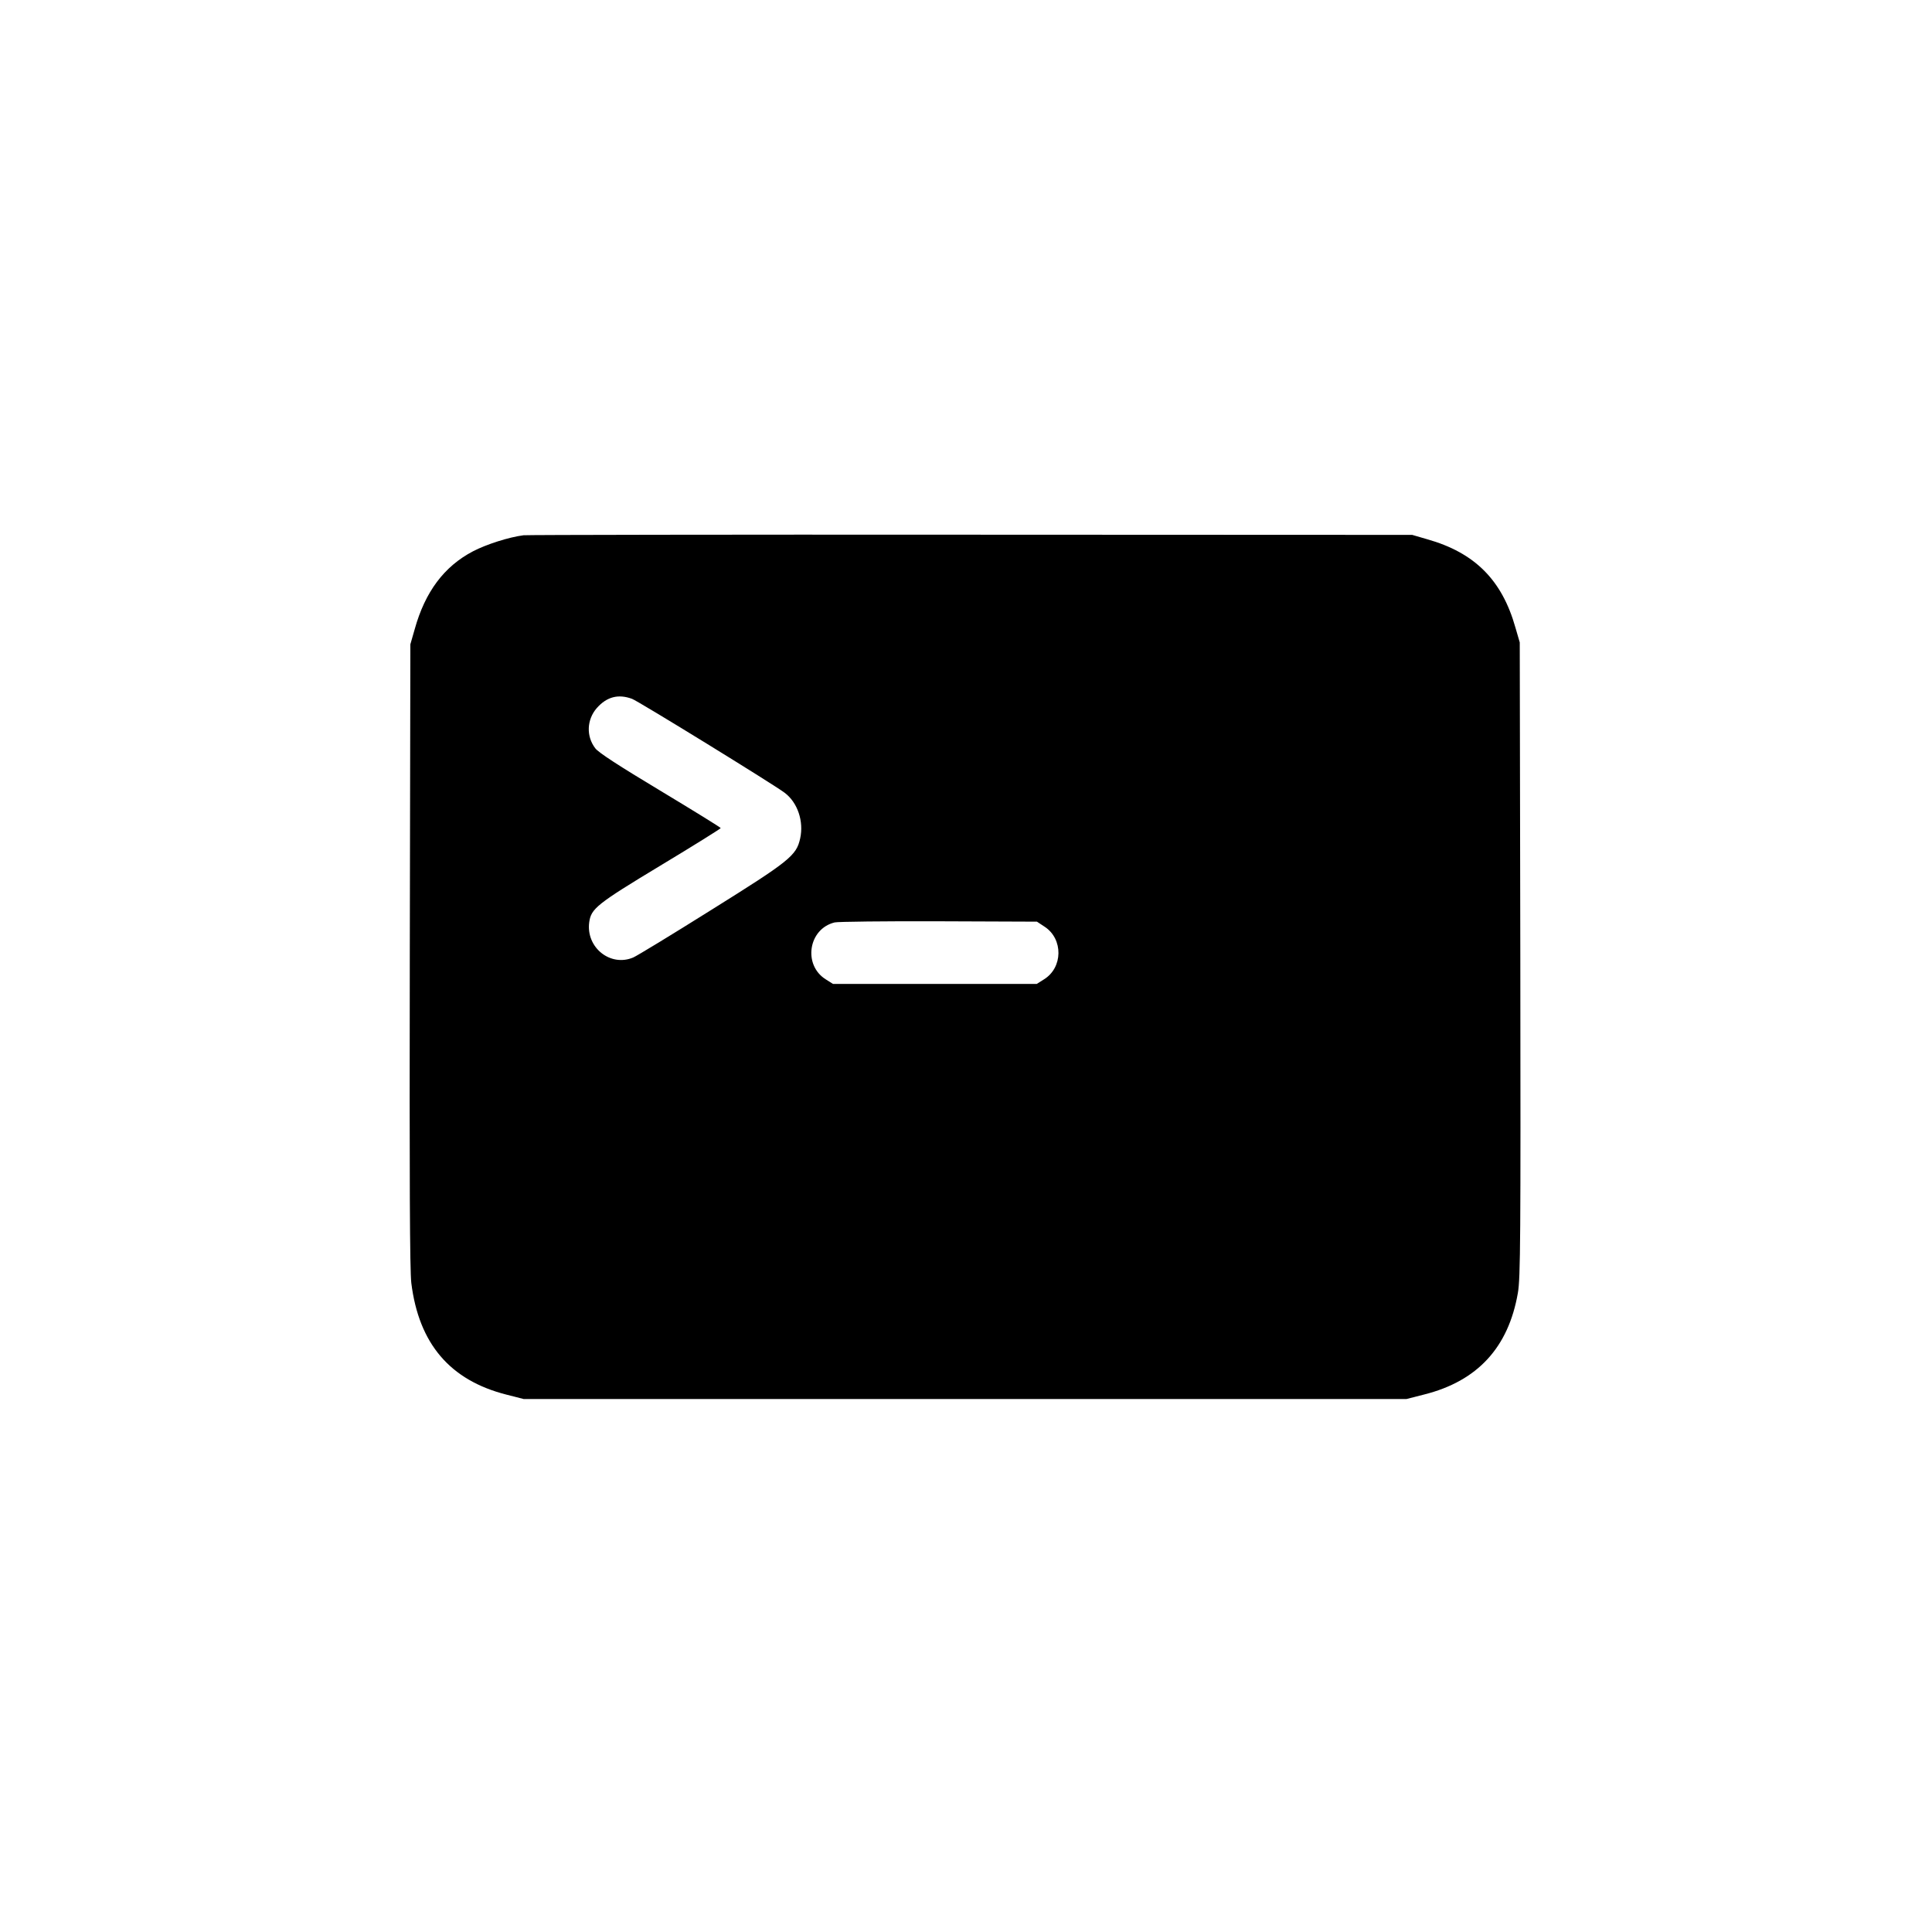
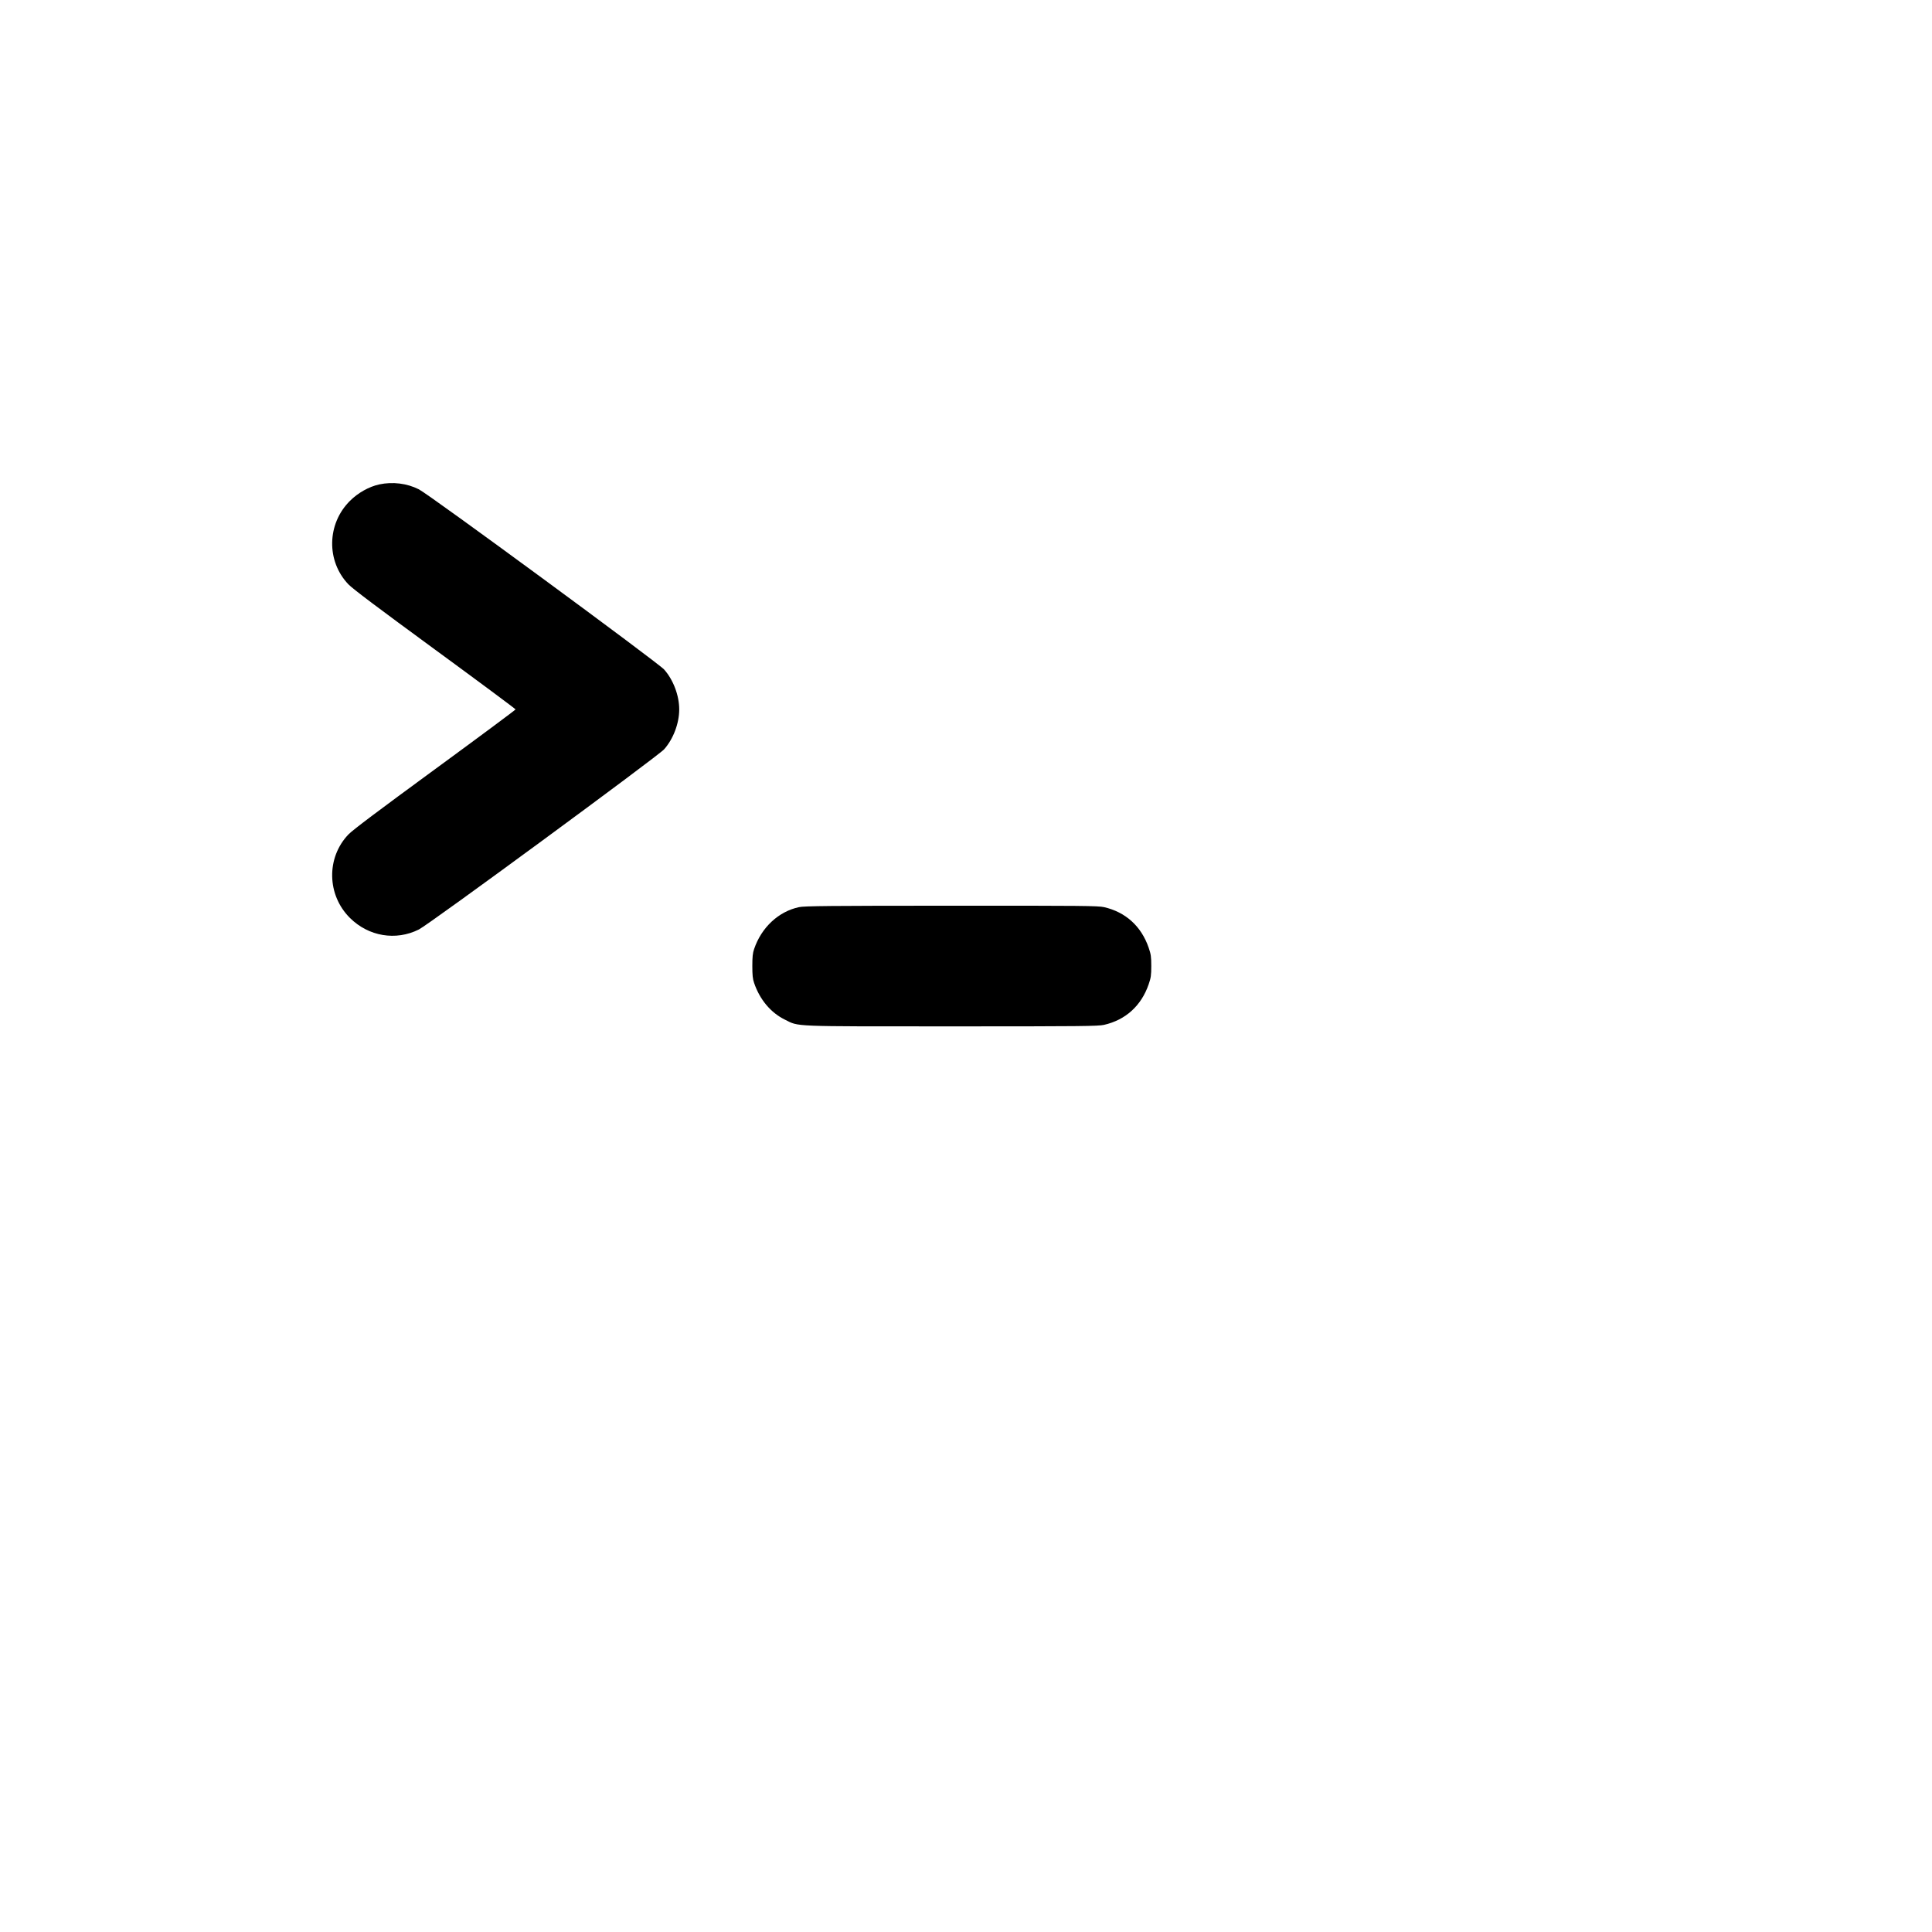
<svg xmlns="http://www.w3.org/2000/svg" width="1024" height="1024" viewBox="0 0 1024 1024">
-   <path transform="translate(0,1024) scale(0.1,-0.1)" d="M2775 7403 c-78 -10 -197 -48 -268 -85 -153 -80 -254 -215 -309 -413 l-23 -80 -3 -1645 c-2 -1203 0 -1671 8 -1740 40 -322 205 -516 505 -592 l90 -23 2340 0 2340 0 94 24 c282 71 446 249 496 538 14 78 15 292 13 1769 l-3 1679 -23 79 c-71 252 -216 397 -468 468 l-79 23 -2340 1 c-1287 1 -2353 -1 -2370 -3z m575 -867 c33 -12 756 -457 809 -498 69 -52 102 -152 82 -242 -20 -91 -55 -119 -473 -380 -207 -130 -393 -243 -412 -251 -121 -51 -251 53 -233 187 10 72 39 96 377 300 176 106 320 196 320 199 0 3 -144 92 -320 198 -218 131 -328 202 -345 225 -49 64 -45 152 8 213 53 60 114 76 187 49z m2187 -1208 c99 -65 97 -217 -4 -279 l-38 -24 -540 0 -540 0 -38 24 c-122 76 -93 268 47 302 17 4 265 7 552 6 l520 -2 41 -27z" />
+   <path transform="scale(0.5) translate(0,2048) scale(0.1,-0.1)" d="M4020 15345 c-108 -24 -224 -88 -311 -175 -244 -243 -251 -637 -17 -883 44 -47 316 -251 918 -692 470 -344 855 -630 855 -635 0 -5 -385 -291 -855 -635 -602 -441 -874 -645 -918 -692 -234 -246 -227 -640 17 -883 198 -197 487 -245 731 -123 112 56 2532 1835 2600 1910 97 109 160 275 160 423 0 148 -63 314 -160 423 -68 75 -2488 1854 -2600 1910 -127 64 -277 82 -420 52z M8470 10864 c-217 -46 -399 -216 -476 -444 -15 -42 -19 -84 -19 -180 0 -96 4 -138 19 -180 60 -176 176 -315 327 -389 152 -75 46 -71 1767 -71 1391 0 1550 2 1615 16 229 52 395 203 473 429 24 69 28 96 28 195 0 99 -4 126 -28 195 -78 226 -244 377 -473 429 -65 14 -223 16 -1620 15 -1285 0 -1559 -3 -1613 -15z" />
</svg>
